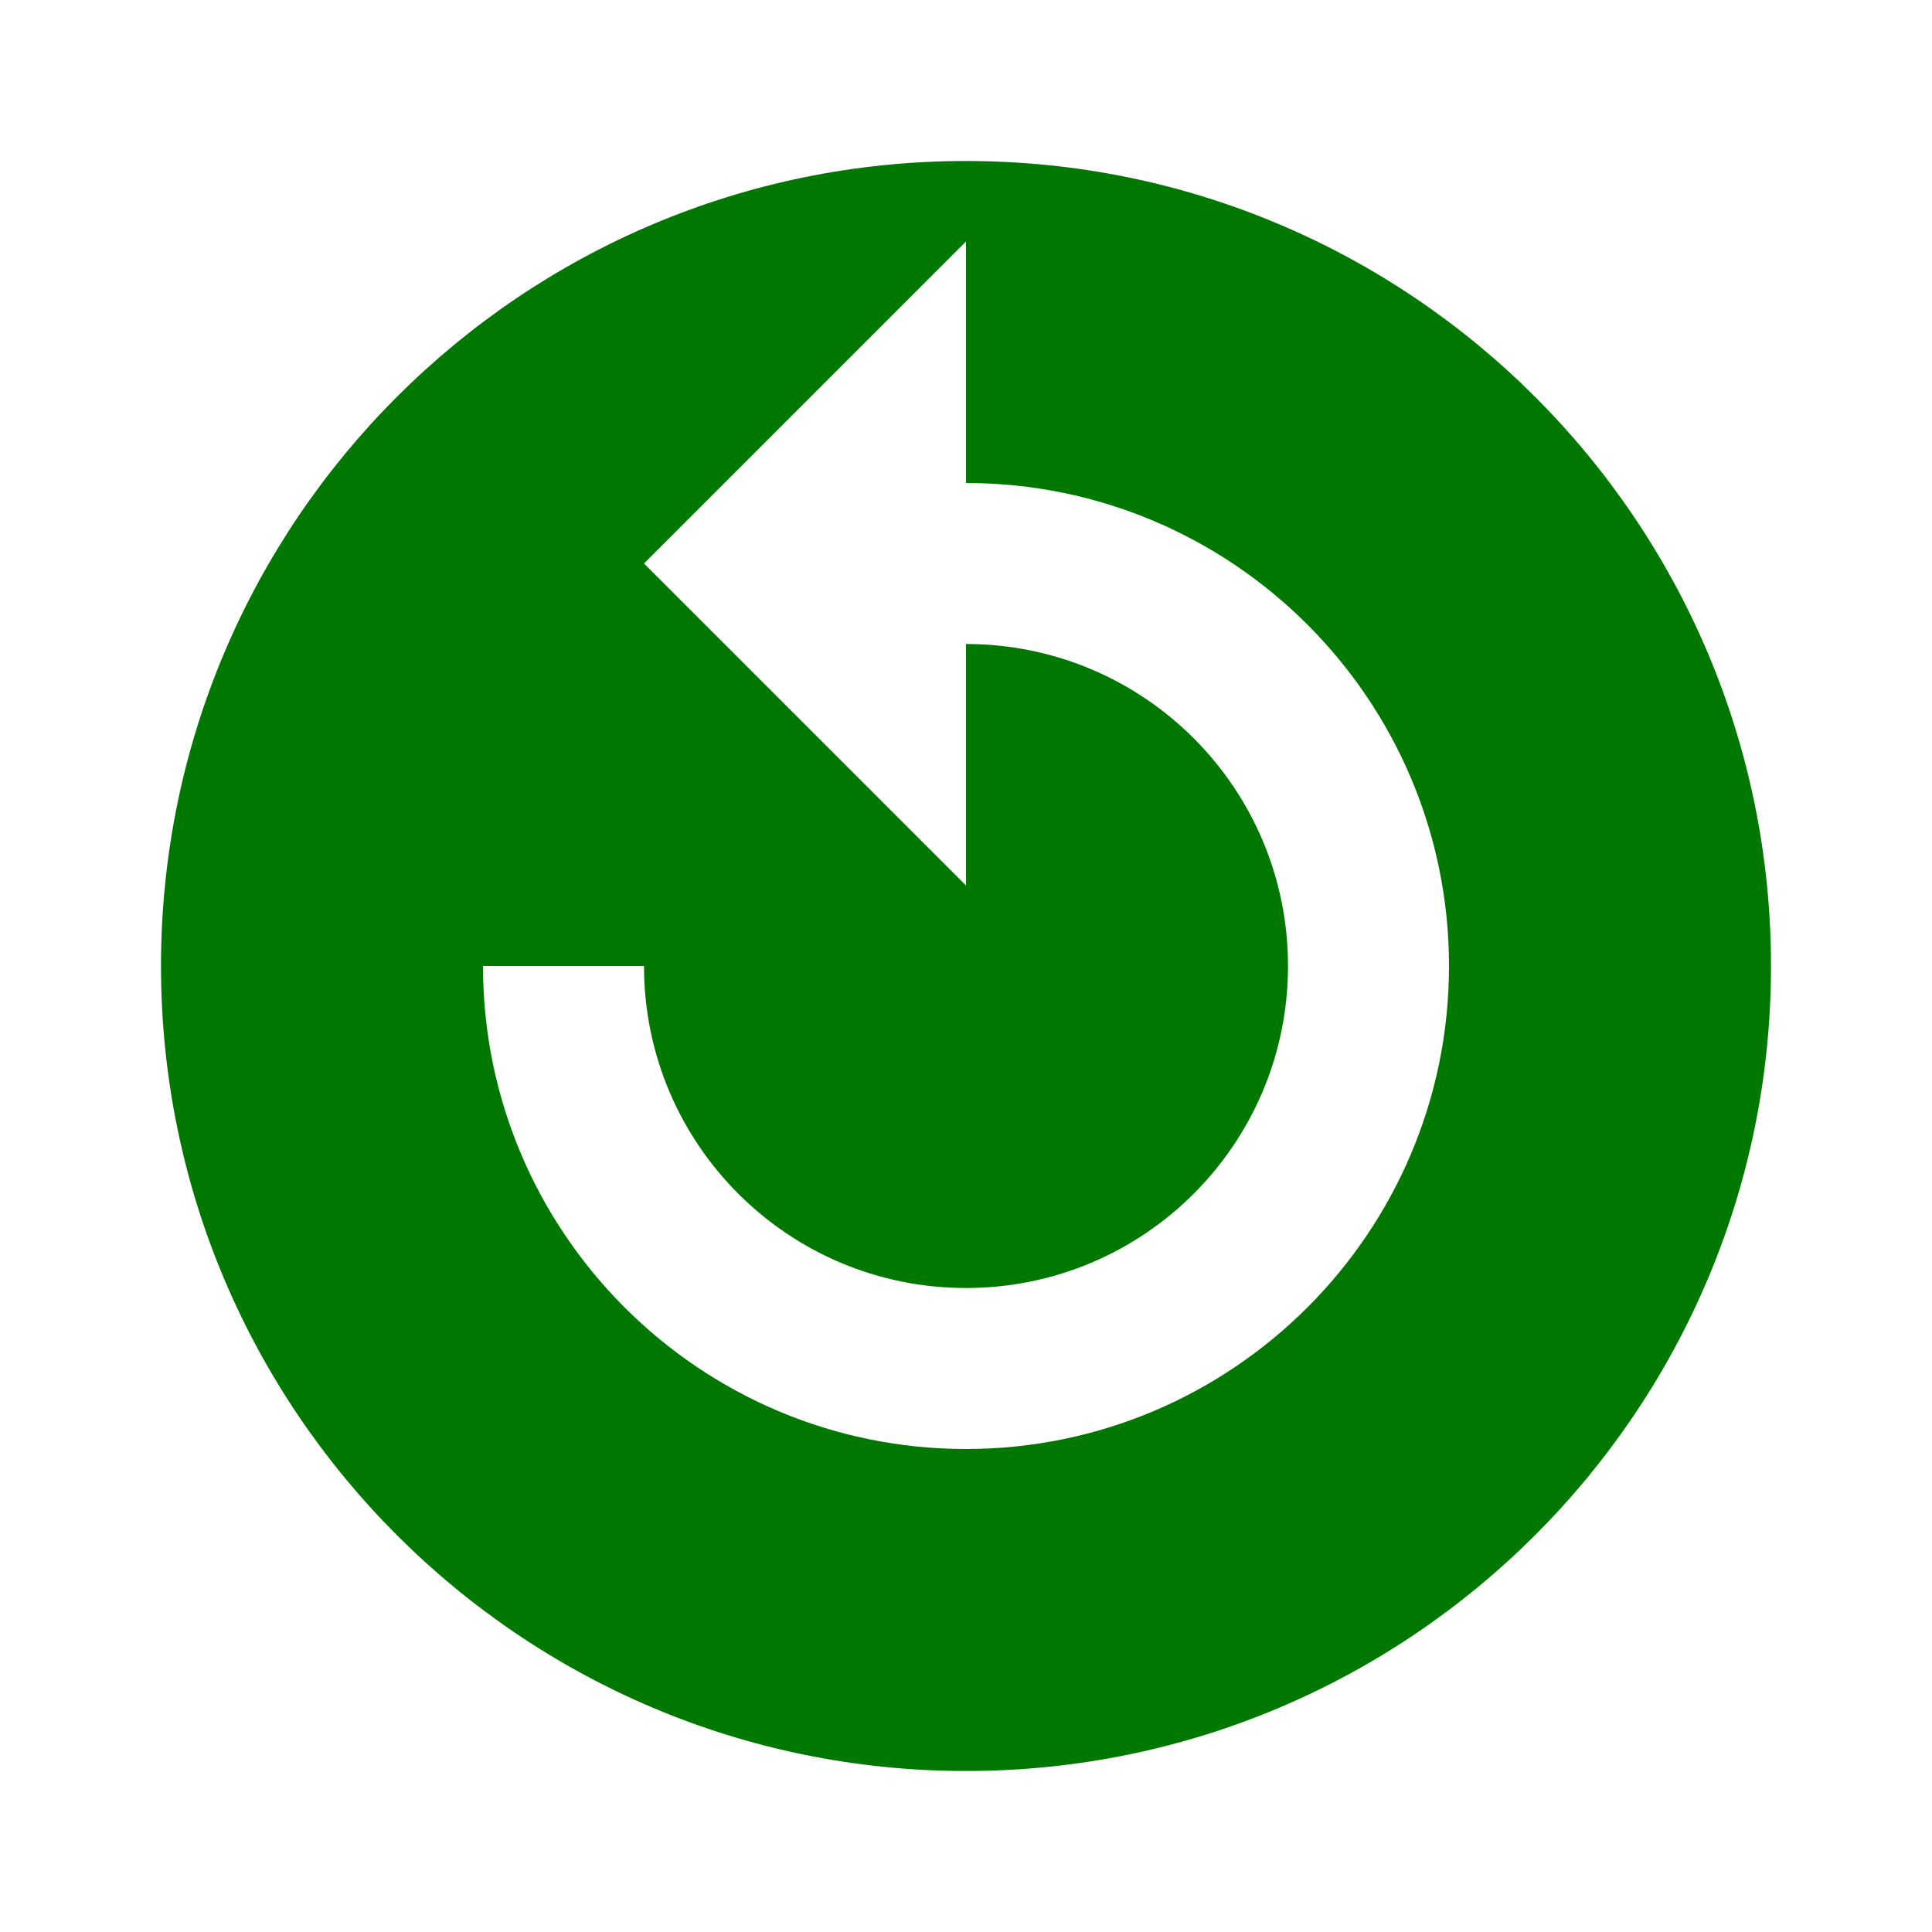
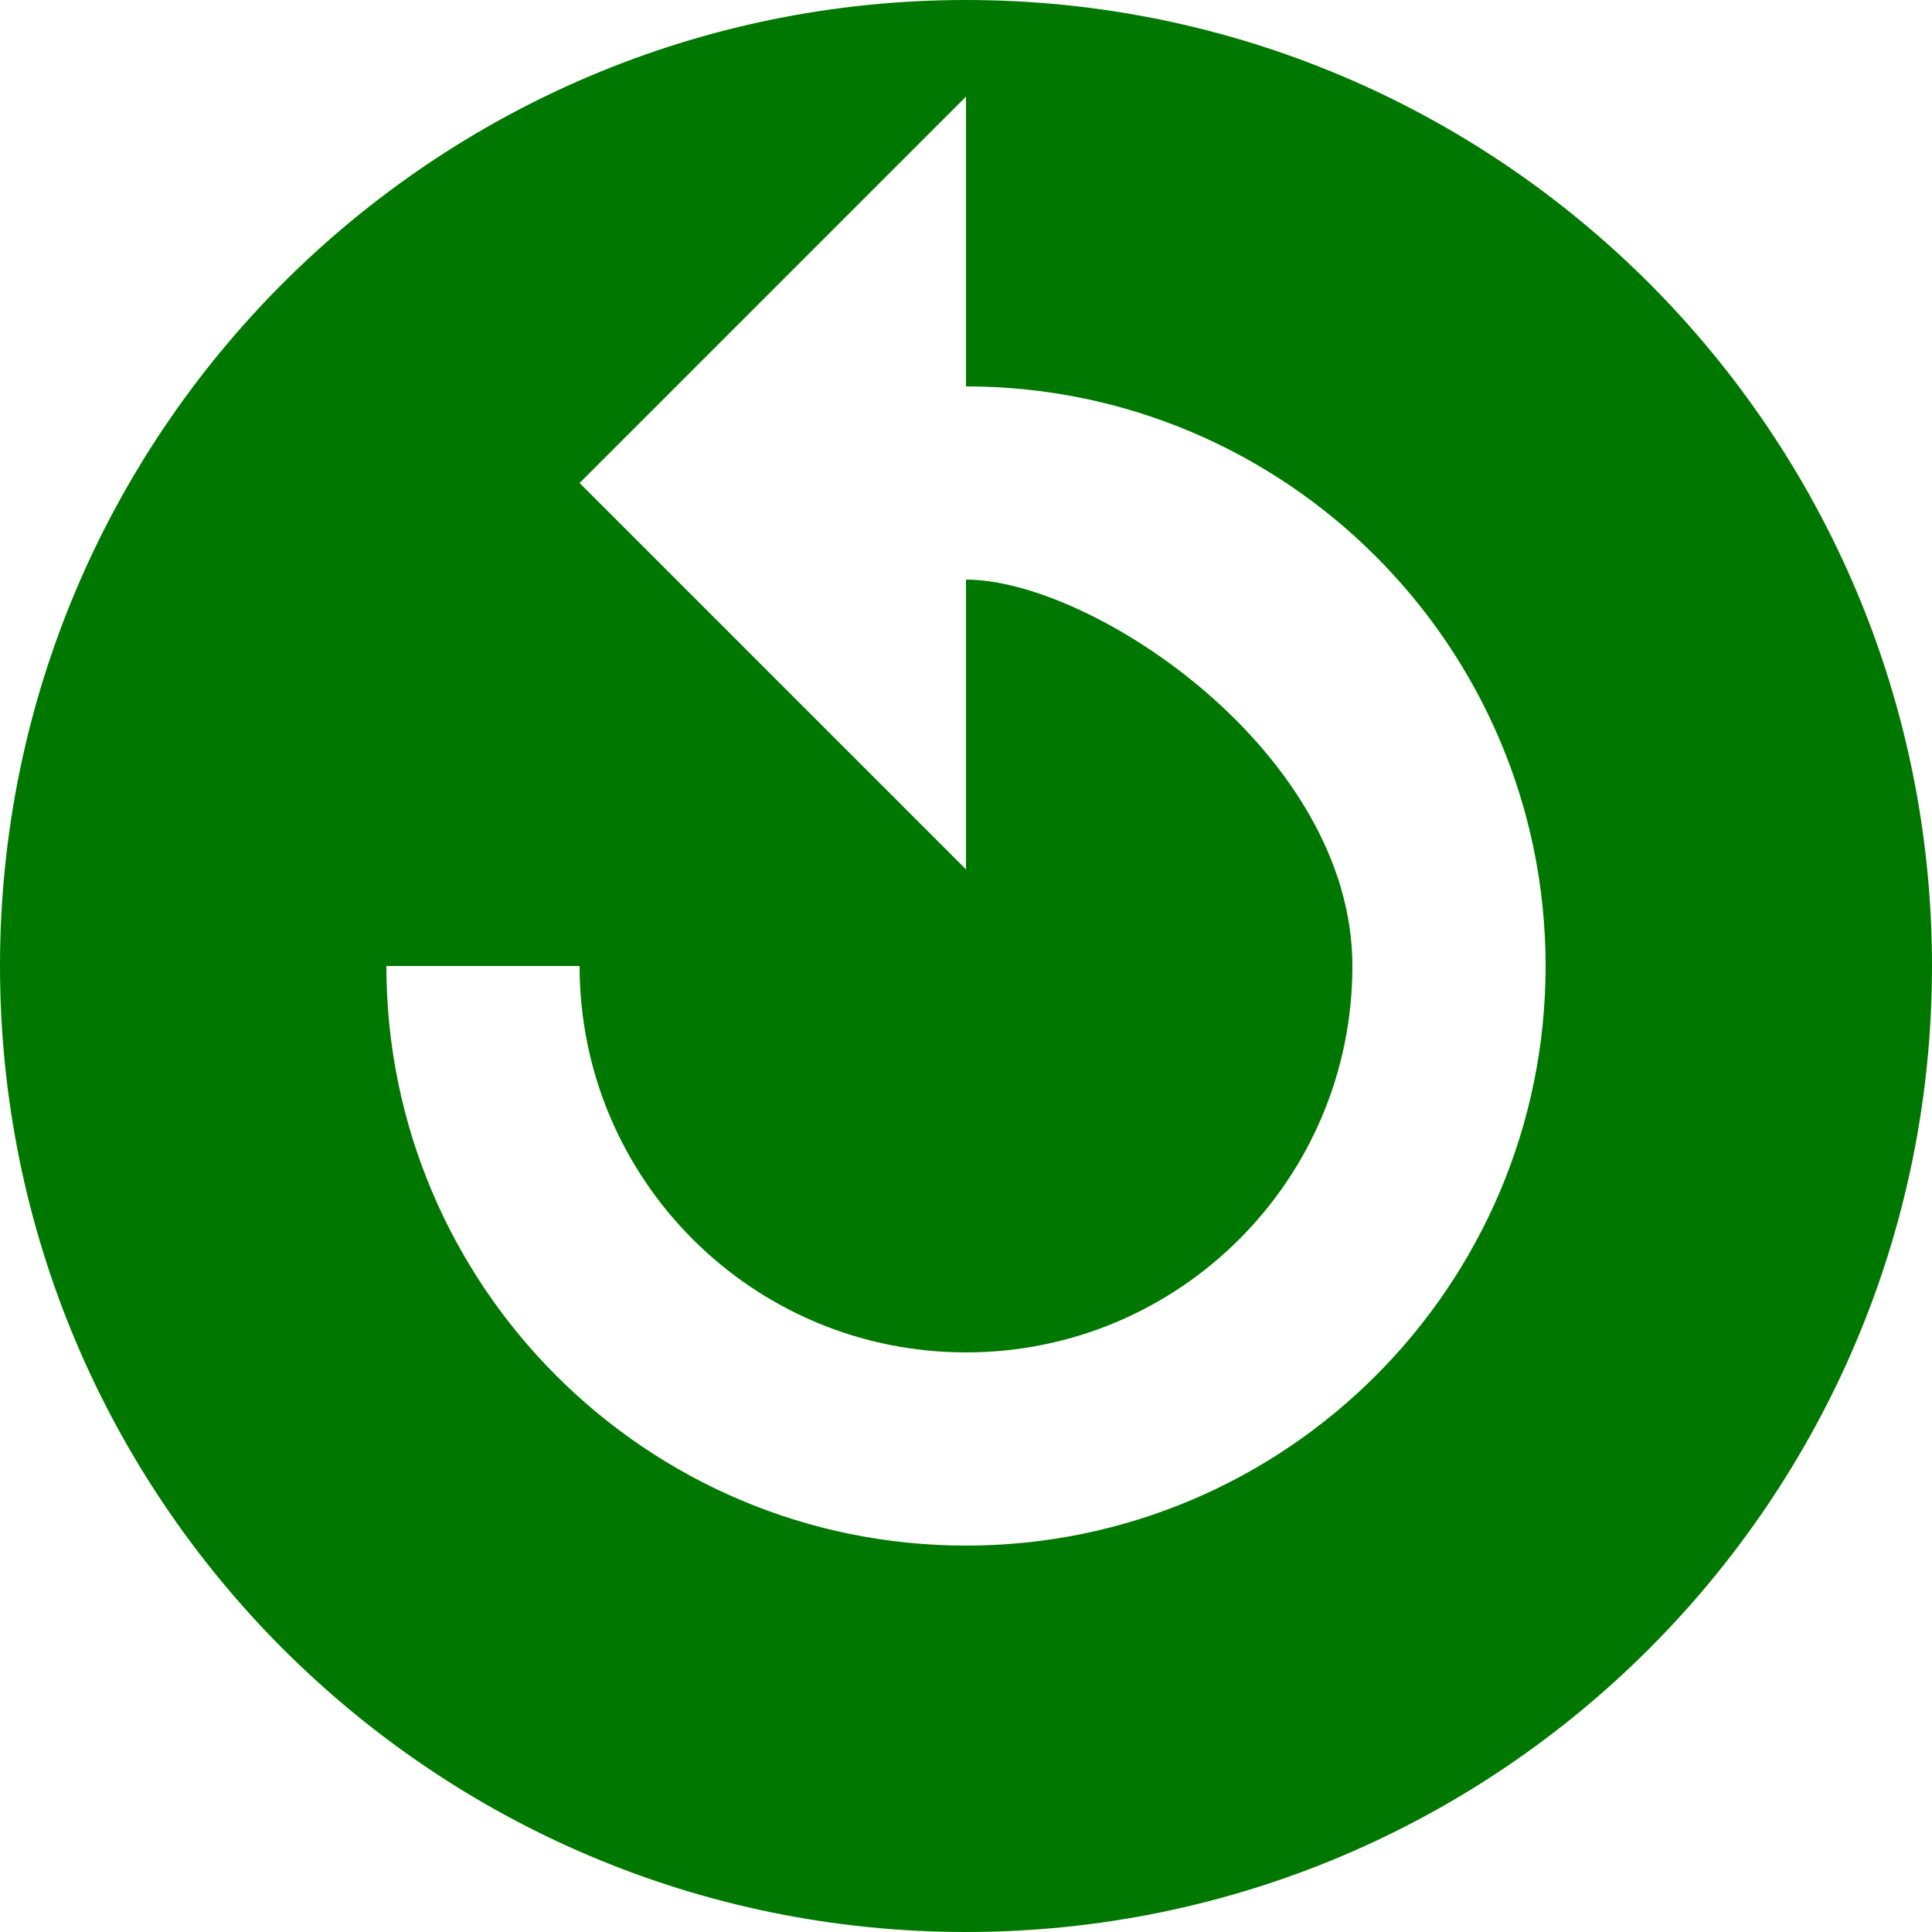
- <svg xmlns="http://www.w3.org/2000/svg" height="48px" viewBox="0 0 24 24" width="48px" fill="#007800">
+ <svg xmlns="http://www.w3.org/2000/svg" height="48px" viewBox="2 2 20 20" width="48px" fill="#007800">
  <path d="M0 0h24v24H0V0z" fill="none" />
-   <path d="M12 2C6.48 2 2 6.48 2 12s4.48 10 10 10 10-4.48 10-10S17.52 2 12 2zm6 10c0 3.31-2.69 6-6 6s-6-2.69-6-6h2c0 2.21 1.79 4 4 4s4-1.79 4-4-1.79-4-4-4v3L8 7l4-4v3c3.31 0 6 2.69 6 6z" fill-rule="evenodd" />
+   <path d="M12 2C6.48 2 2 6.48 2 12s4.48 10 10 10 10-4.48 10-10S17.52 2 12 2zm6 10c0 3.31-2.69 6-6 6s-6-2.69-6-6h2c0 2.21 1.79 4 4 4s4-1.79 4-4-2.69-4-4-4v3L8 7l4-4v3c3.31 0 6 2.69 6 6z" fill-rule="evenodd" />
</svg>
